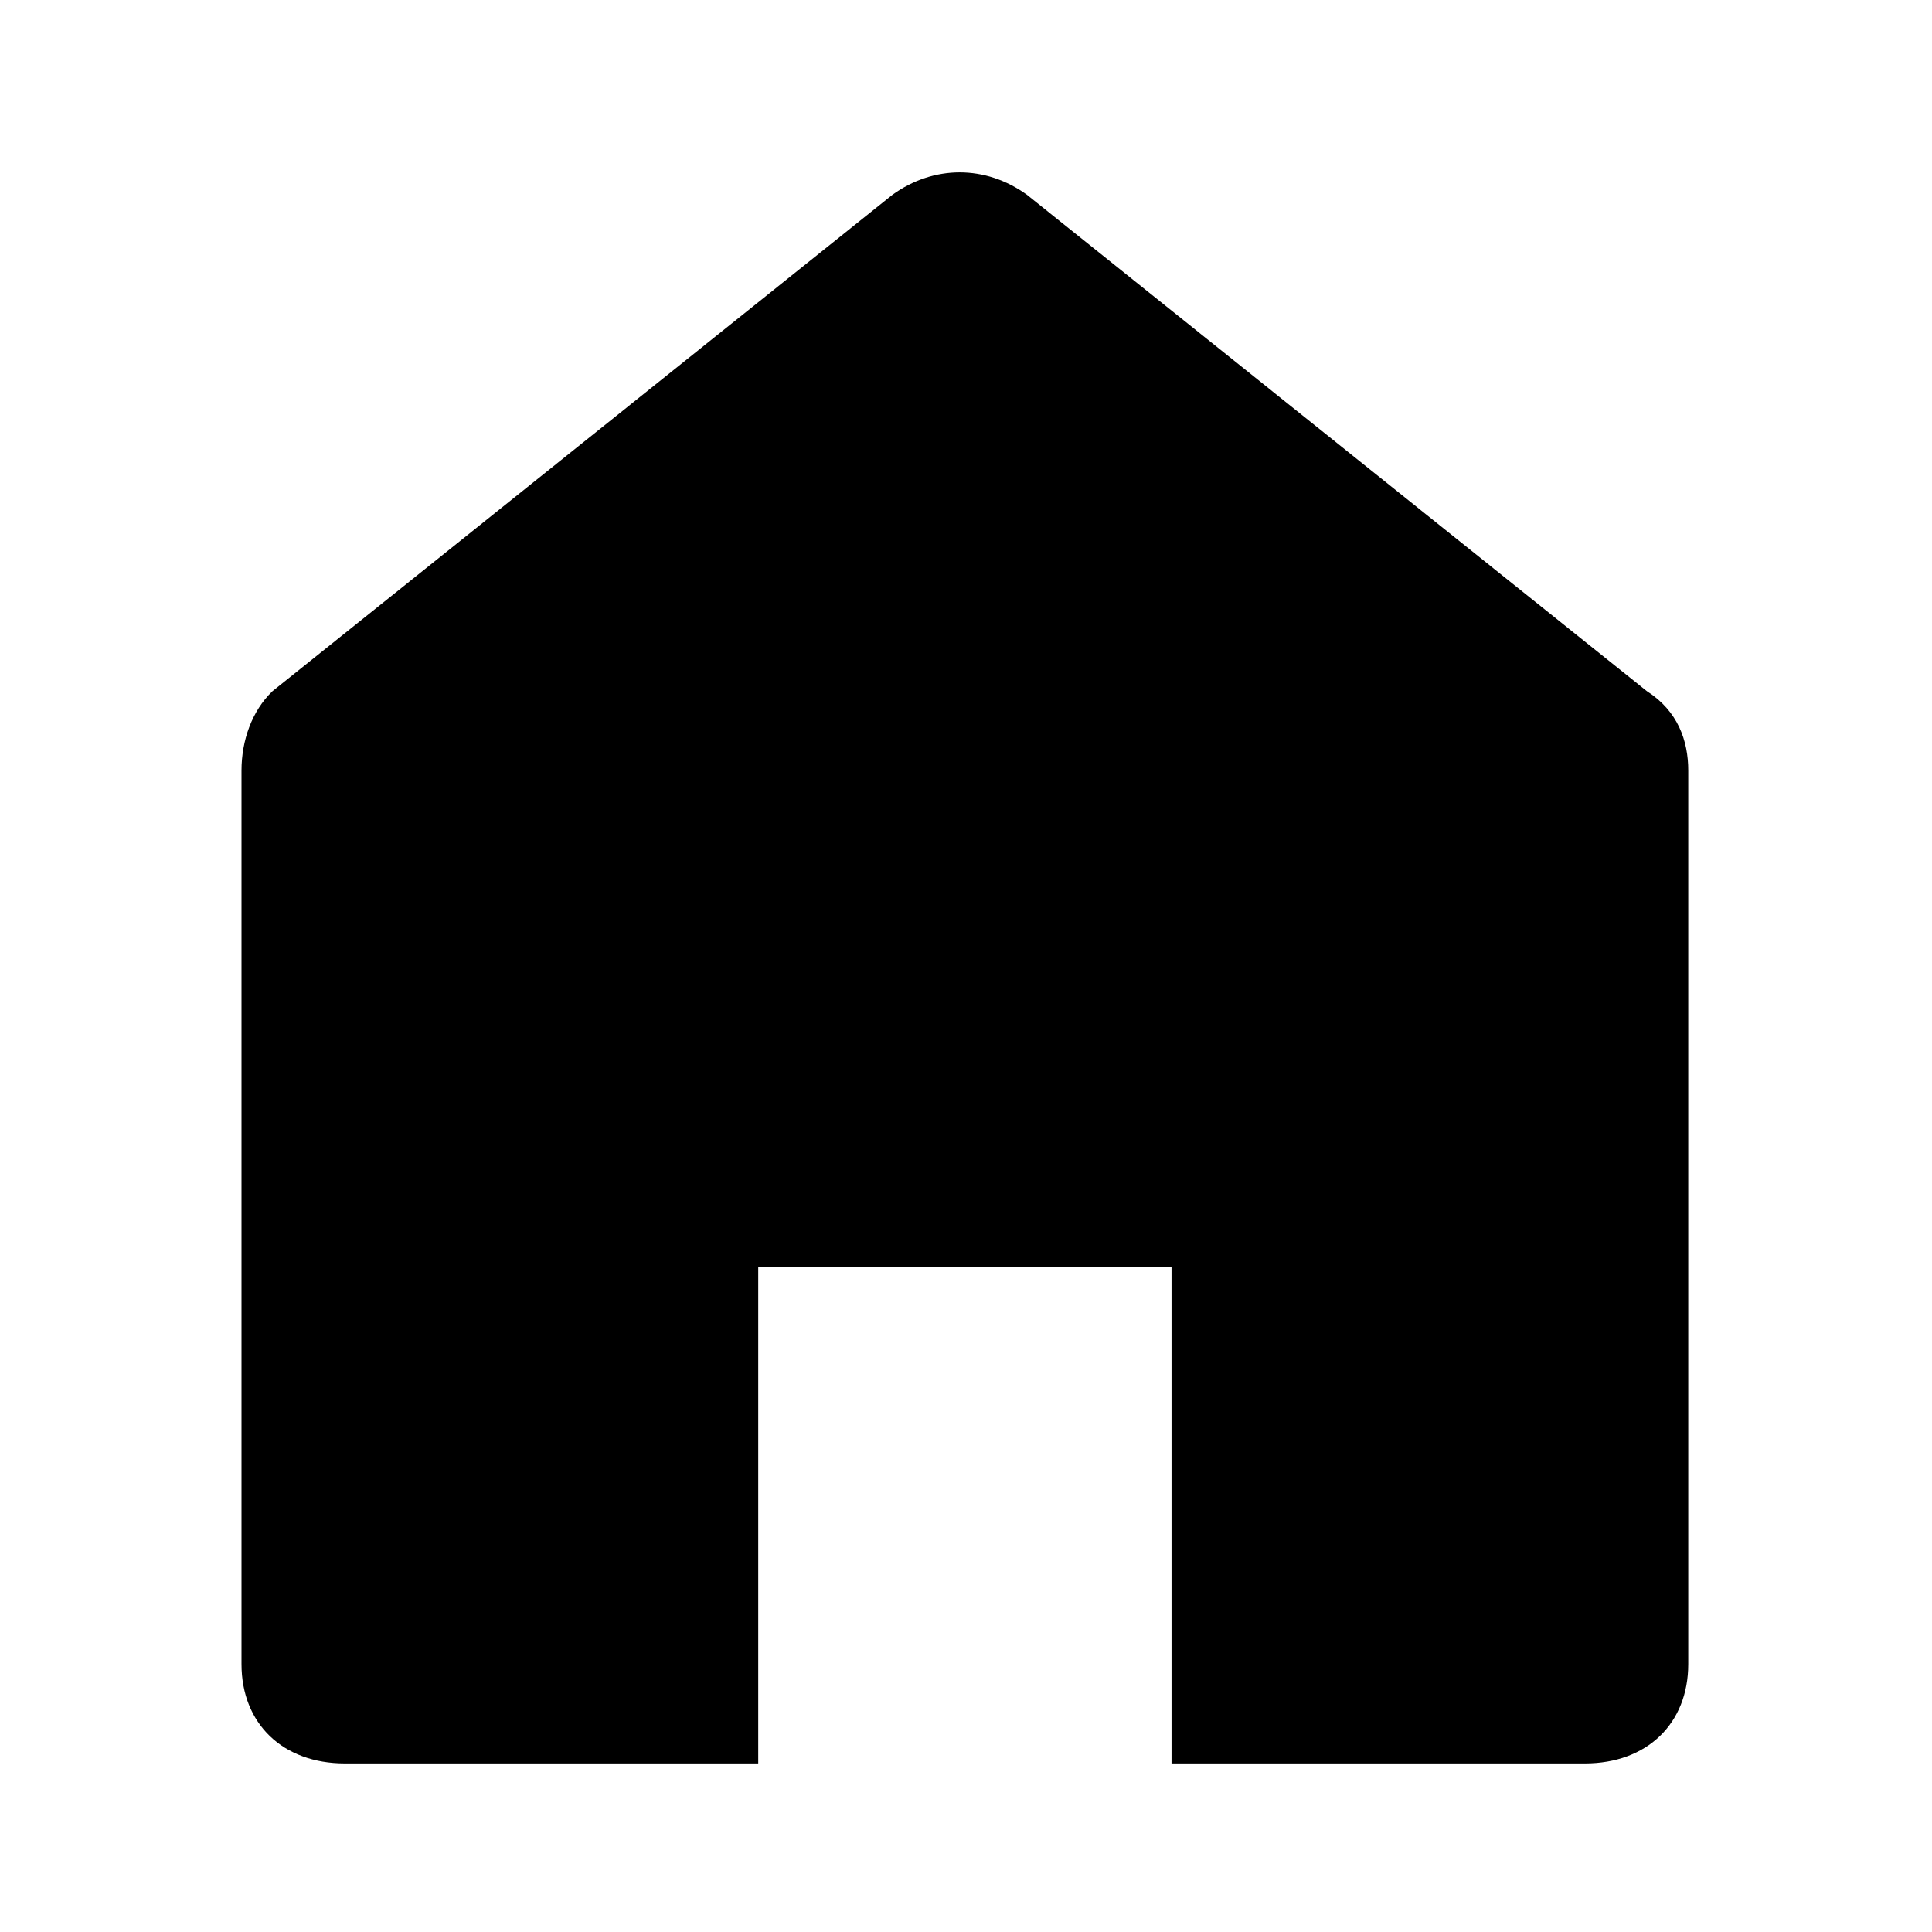
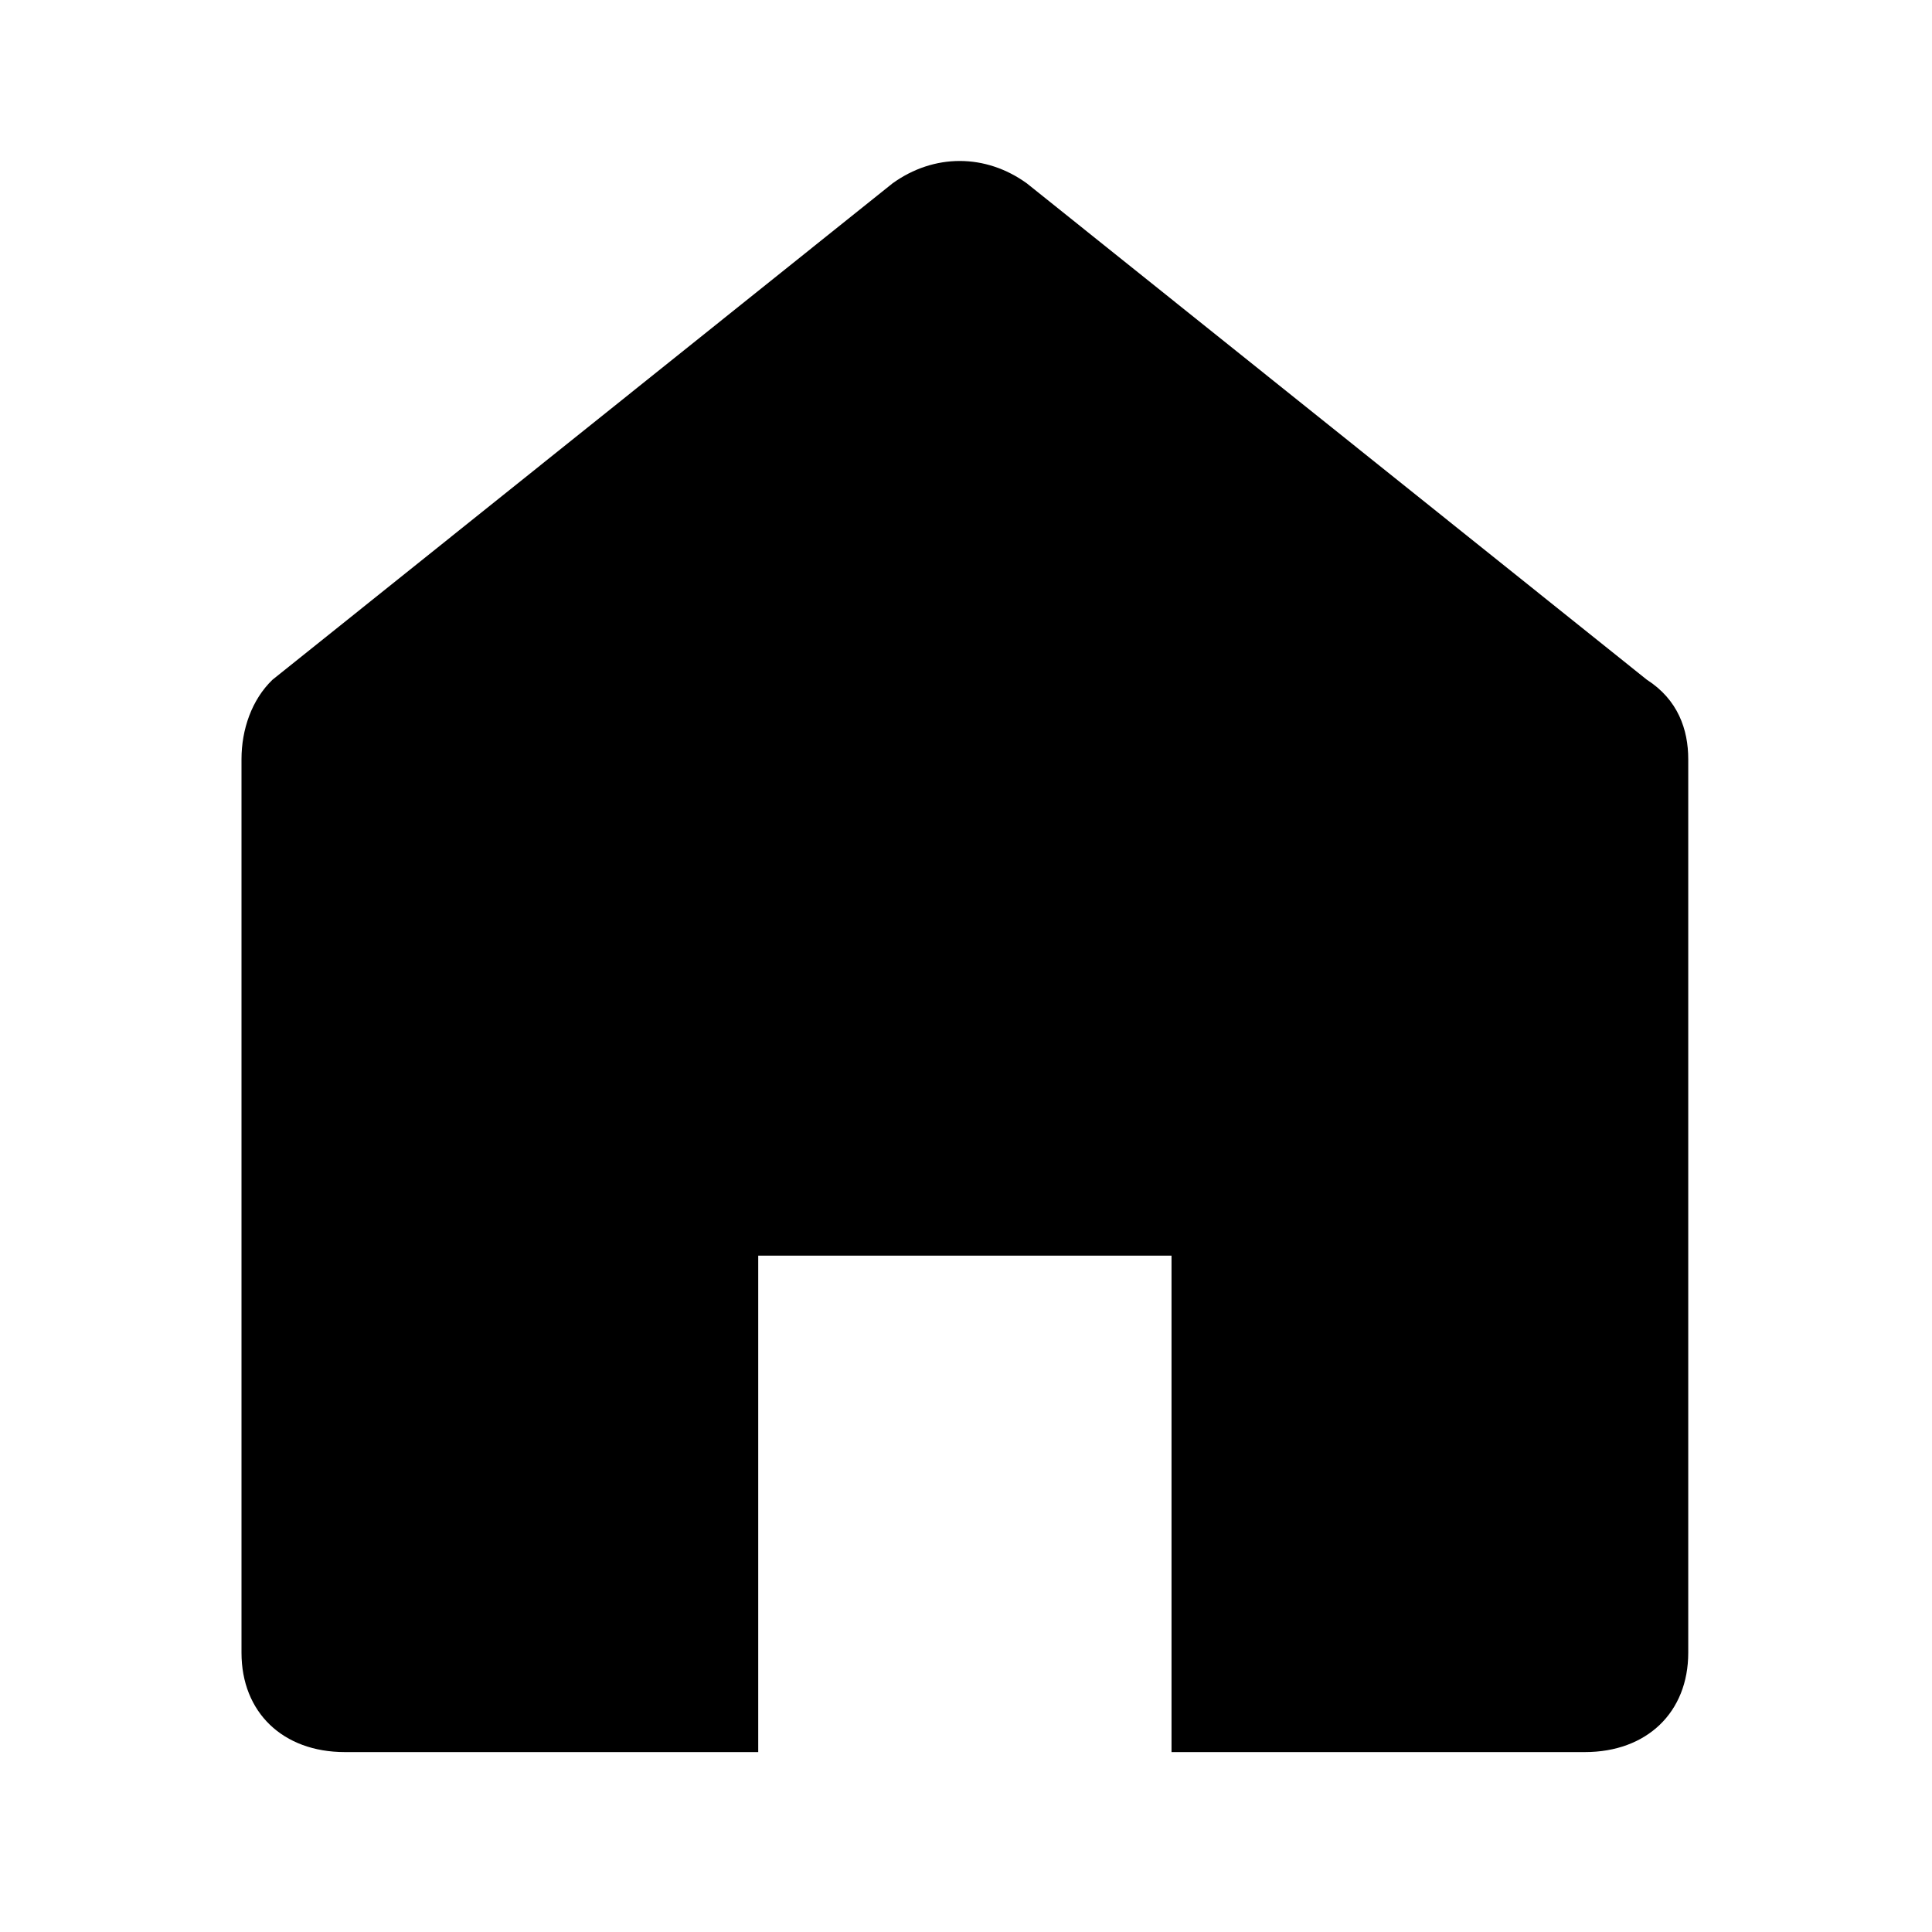
<svg xmlns="http://www.w3.org/2000/svg" width="24" height="24" viewBox="0 0 24 24" fill="none">
-   <path d="M19.688 21.906C20.458 21.906 20.972 21.413 20.972 20.672V9.572C20.972 9.202 20.843 8.832 20.458 8.586L12.756 2.419C12.243 2.049 11.601 2.049 11.087 2.419L3.385 8.586C3.128 8.832 3 9.202 3 9.572V20.672C3 21.413 3.513 21.906 4.284 21.906H9.419V15.739H14.553V21.906H19.688Z" fill="black" />
+   <path d="M19.688 21.765C20.458 21.765 20.972 21.271 20.972 20.531V9.431C20.972 9.061 20.843 8.691 20.458 8.444L12.756 2.278C12.243 1.907 11.601 1.907 11.087 2.278L3.385 8.444C3.128 8.691 3 9.061 3 9.431V20.531C3 21.271 3.513 21.765 4.284 21.765H9.419V15.598H14.553V21.765H19.688Z" fill="black" />
</svg>
